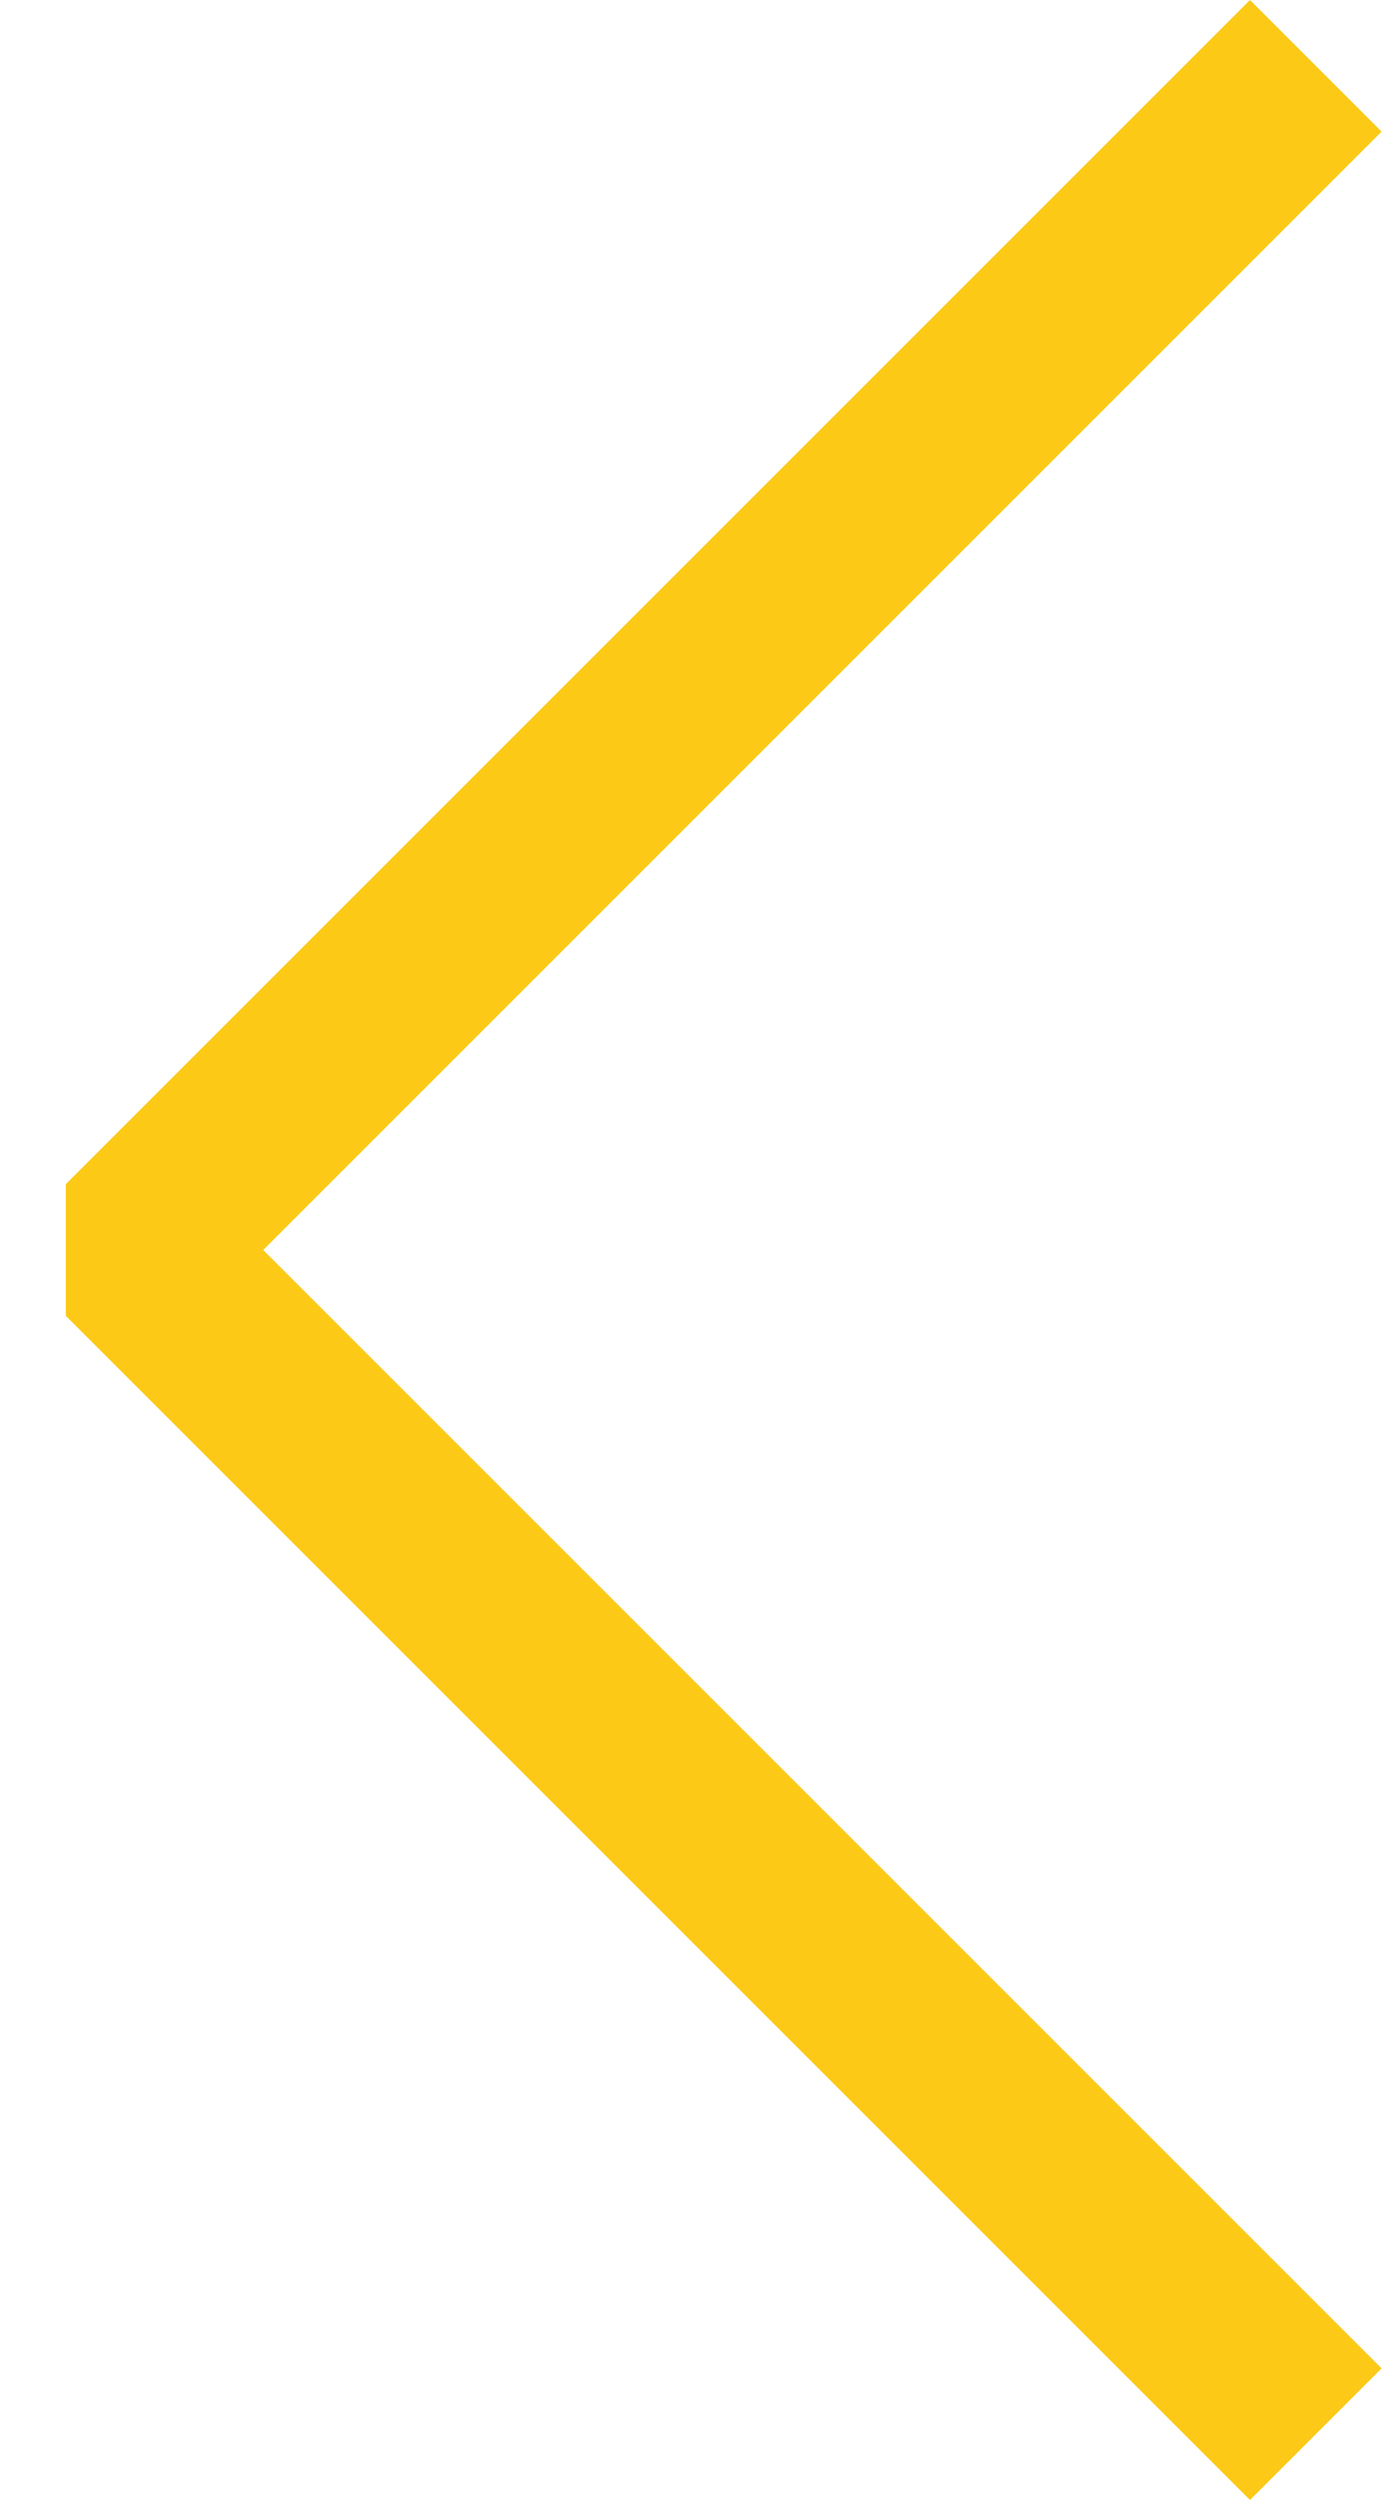
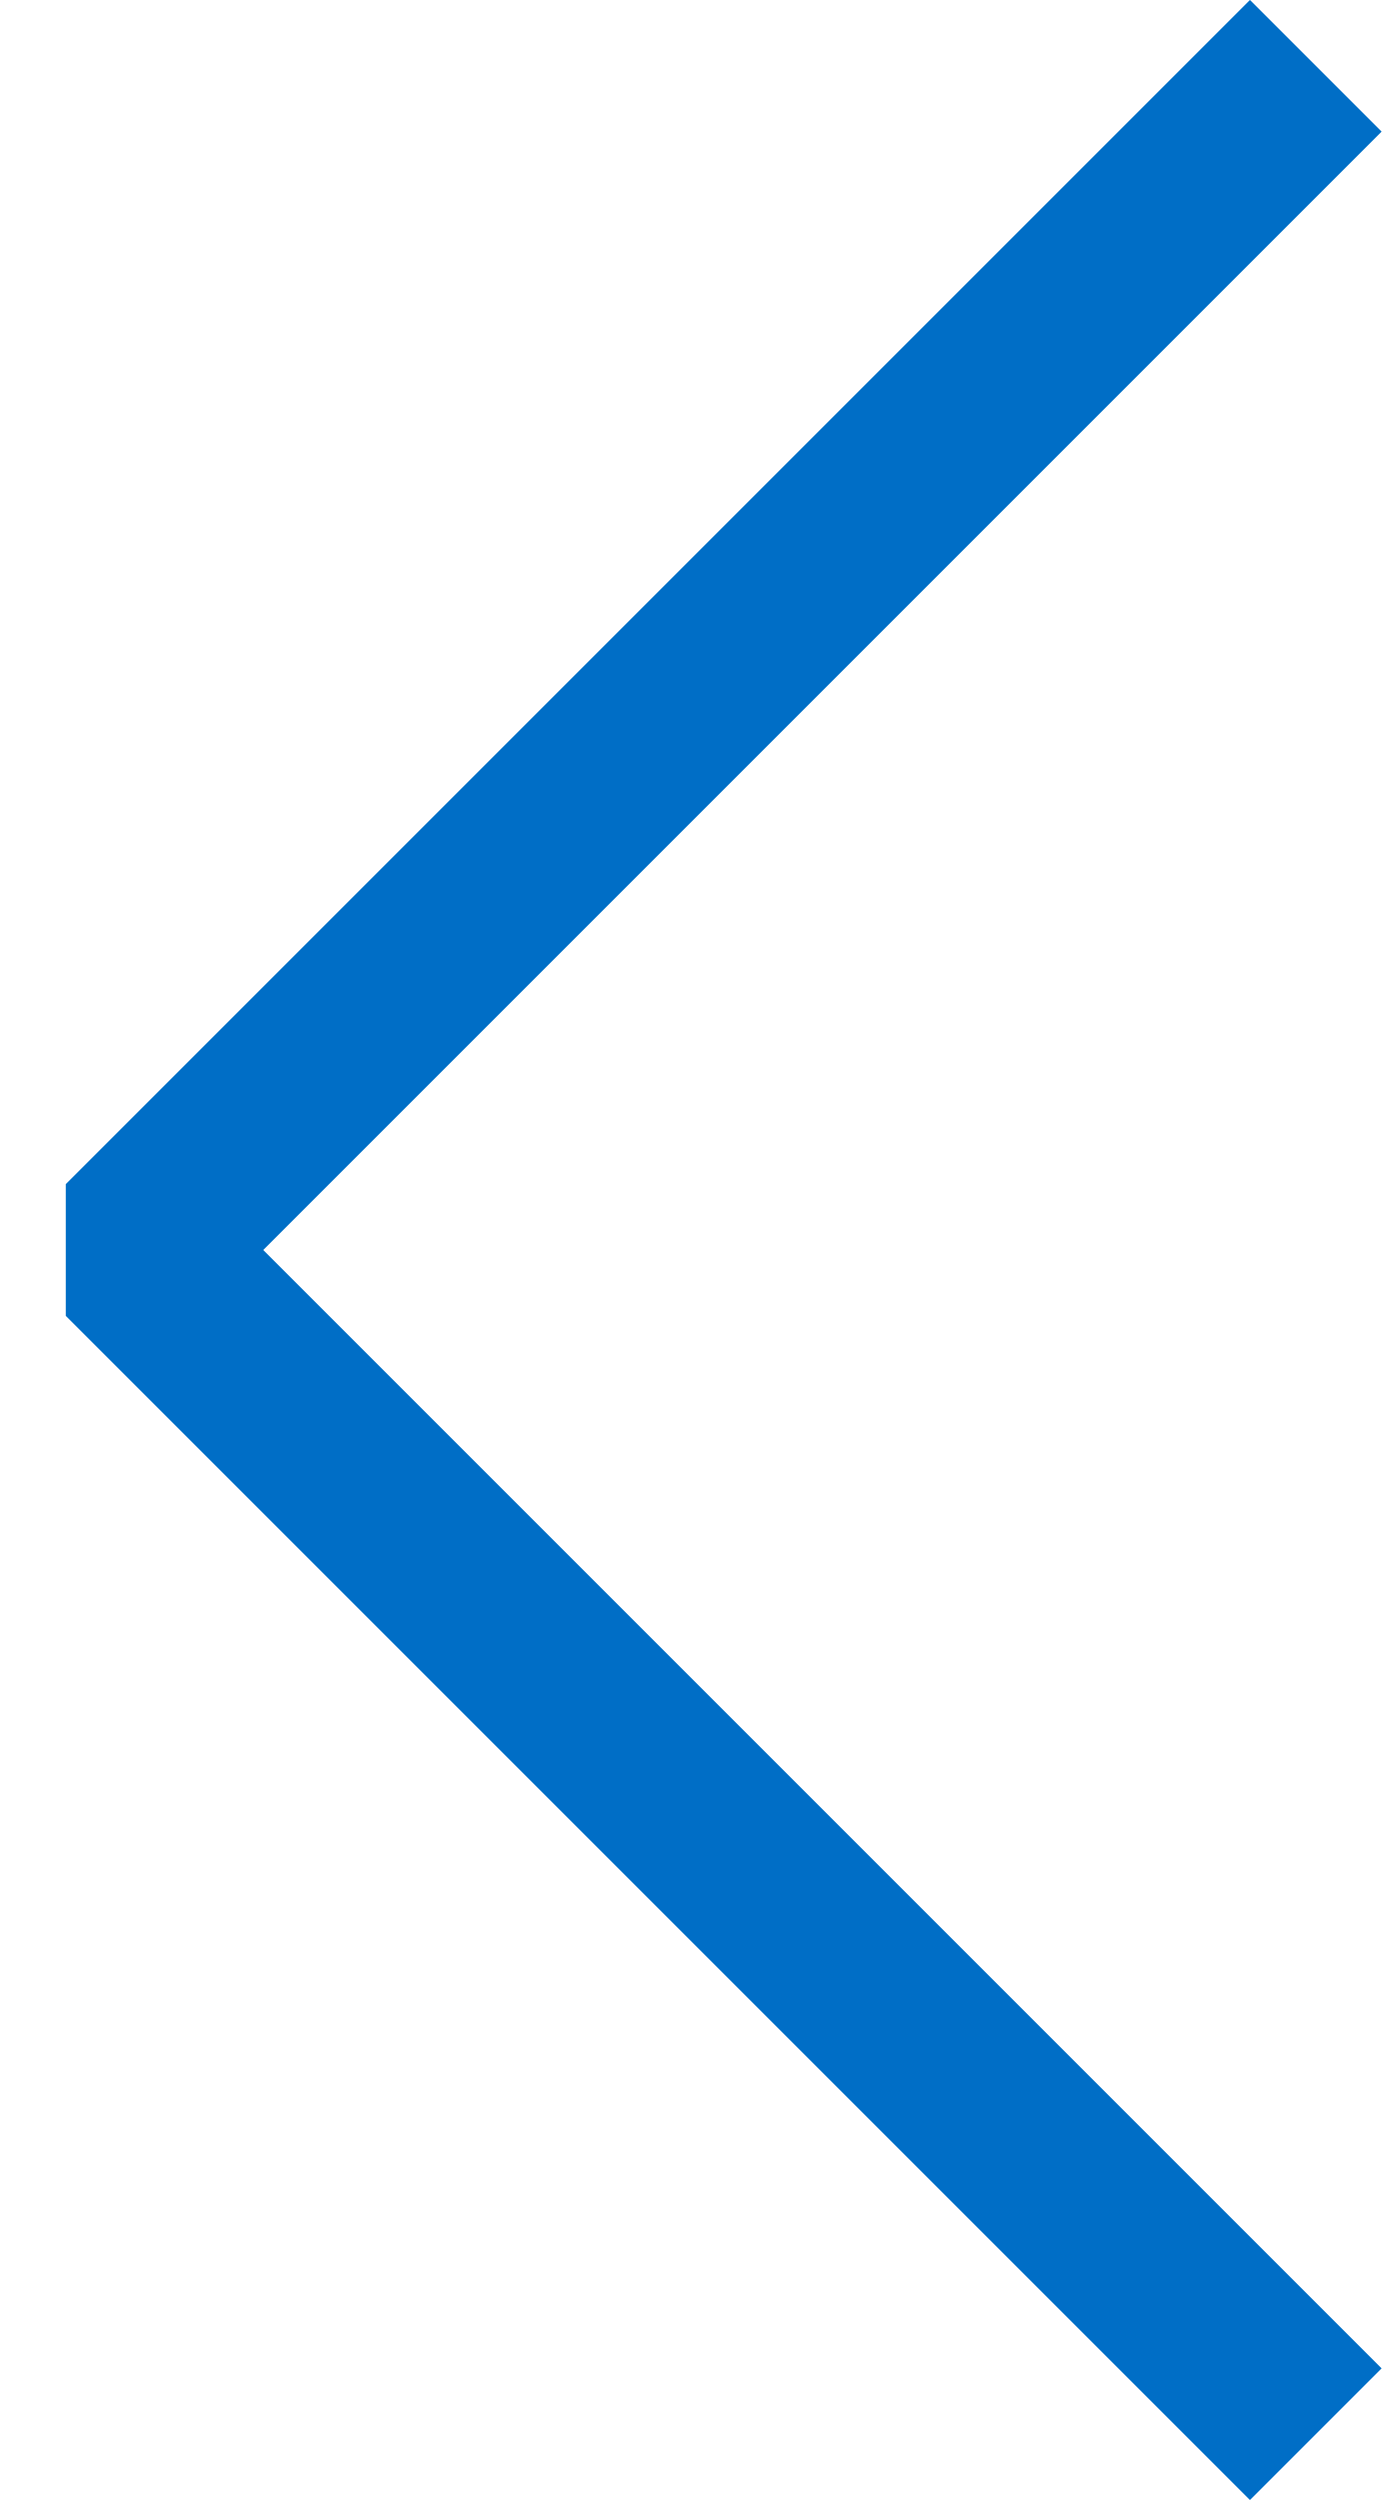
<svg xmlns="http://www.w3.org/2000/svg" viewBox="0 0 21.01 38">
  <defs>
-     <style>.cls-1,.cls-3{fill:none;}.cls-2{clip-path:url(#clip-path);}.cls-3{stroke:#fcc917;stroke-miterlimit:10;stroke-width:2.83px;}</style>
+     <style>.cls-1,.cls-3{fill:none;}.cls-2{clip-path:url(#clip-path);}.cls-3{stroke:#006EC6;stroke-miterlimit:10;stroke-width:2.83px;}</style>
    <clipPath id="clip-path">
      <rect class="cls-1" x="1" width="20" height="38" />
    </clipPath>
  </defs>
  <g id="Layer_2" data-name="Layer 2">
    <g id="Layer_1-2" data-name="Layer 1">
      <g class="cls-2">
        <polyline class="cls-3" points="20 37 2 19 20 1" />
      </g>
    </g>
  </g>
</svg>
